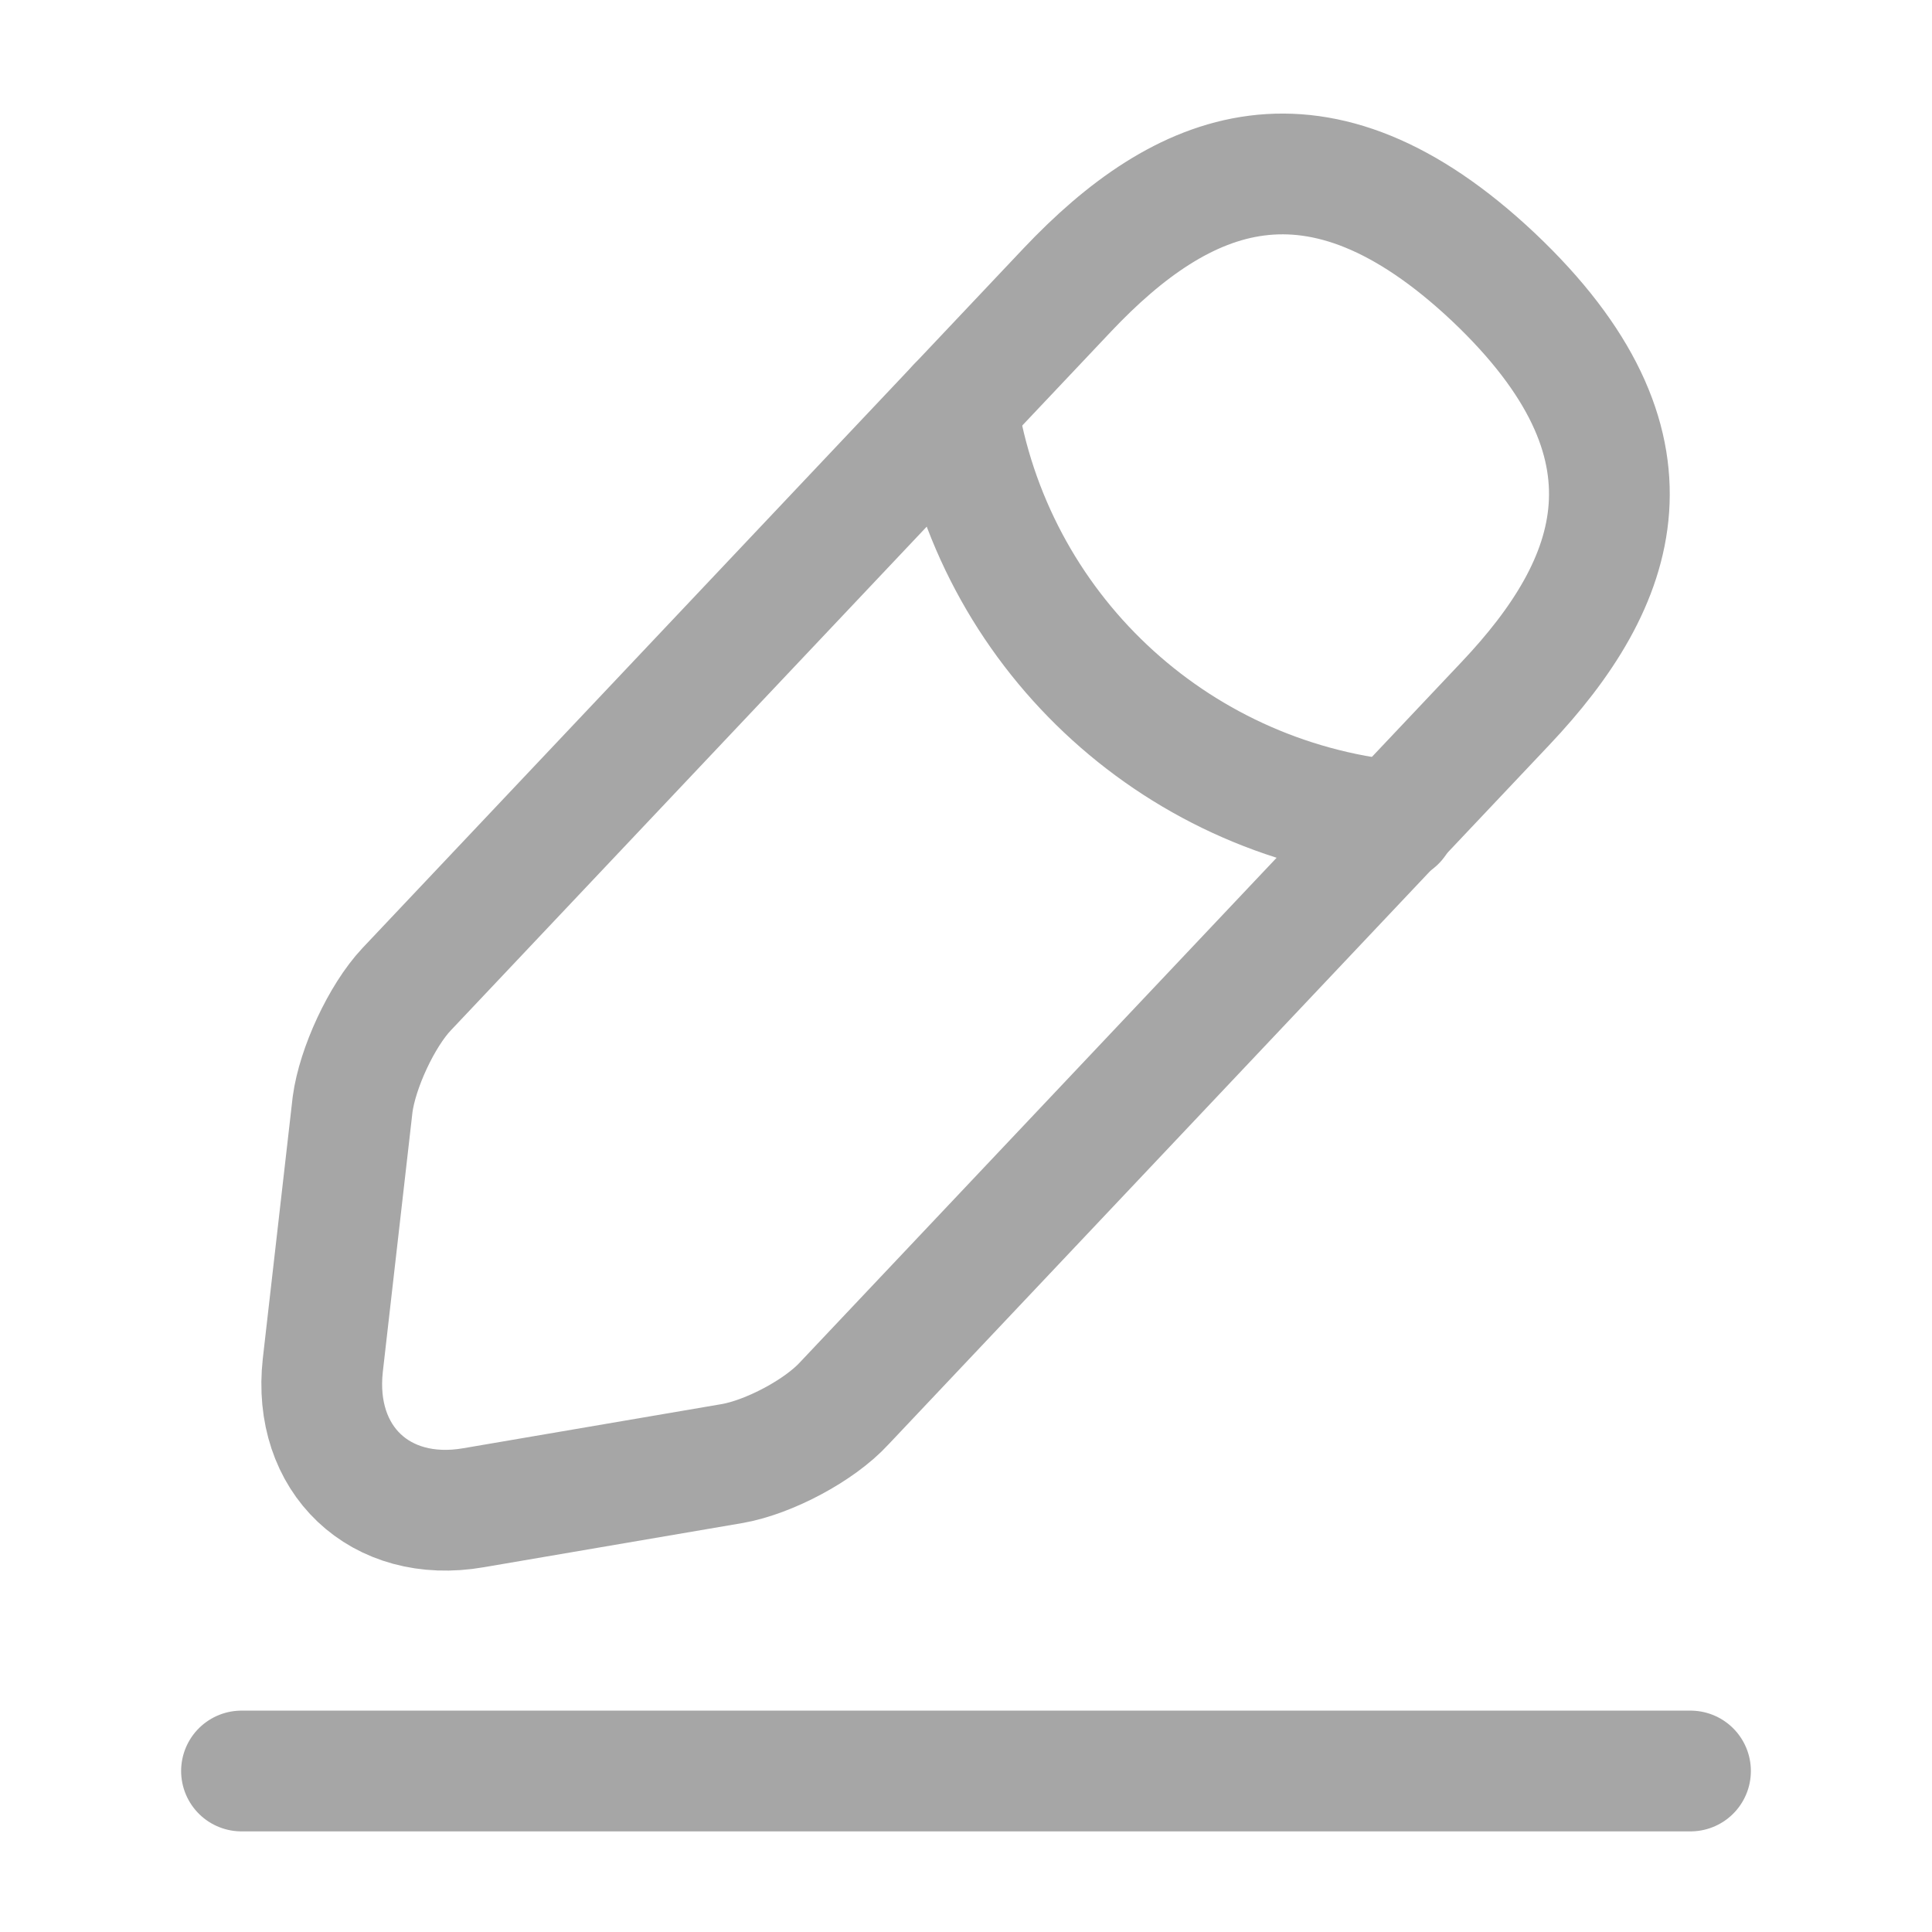
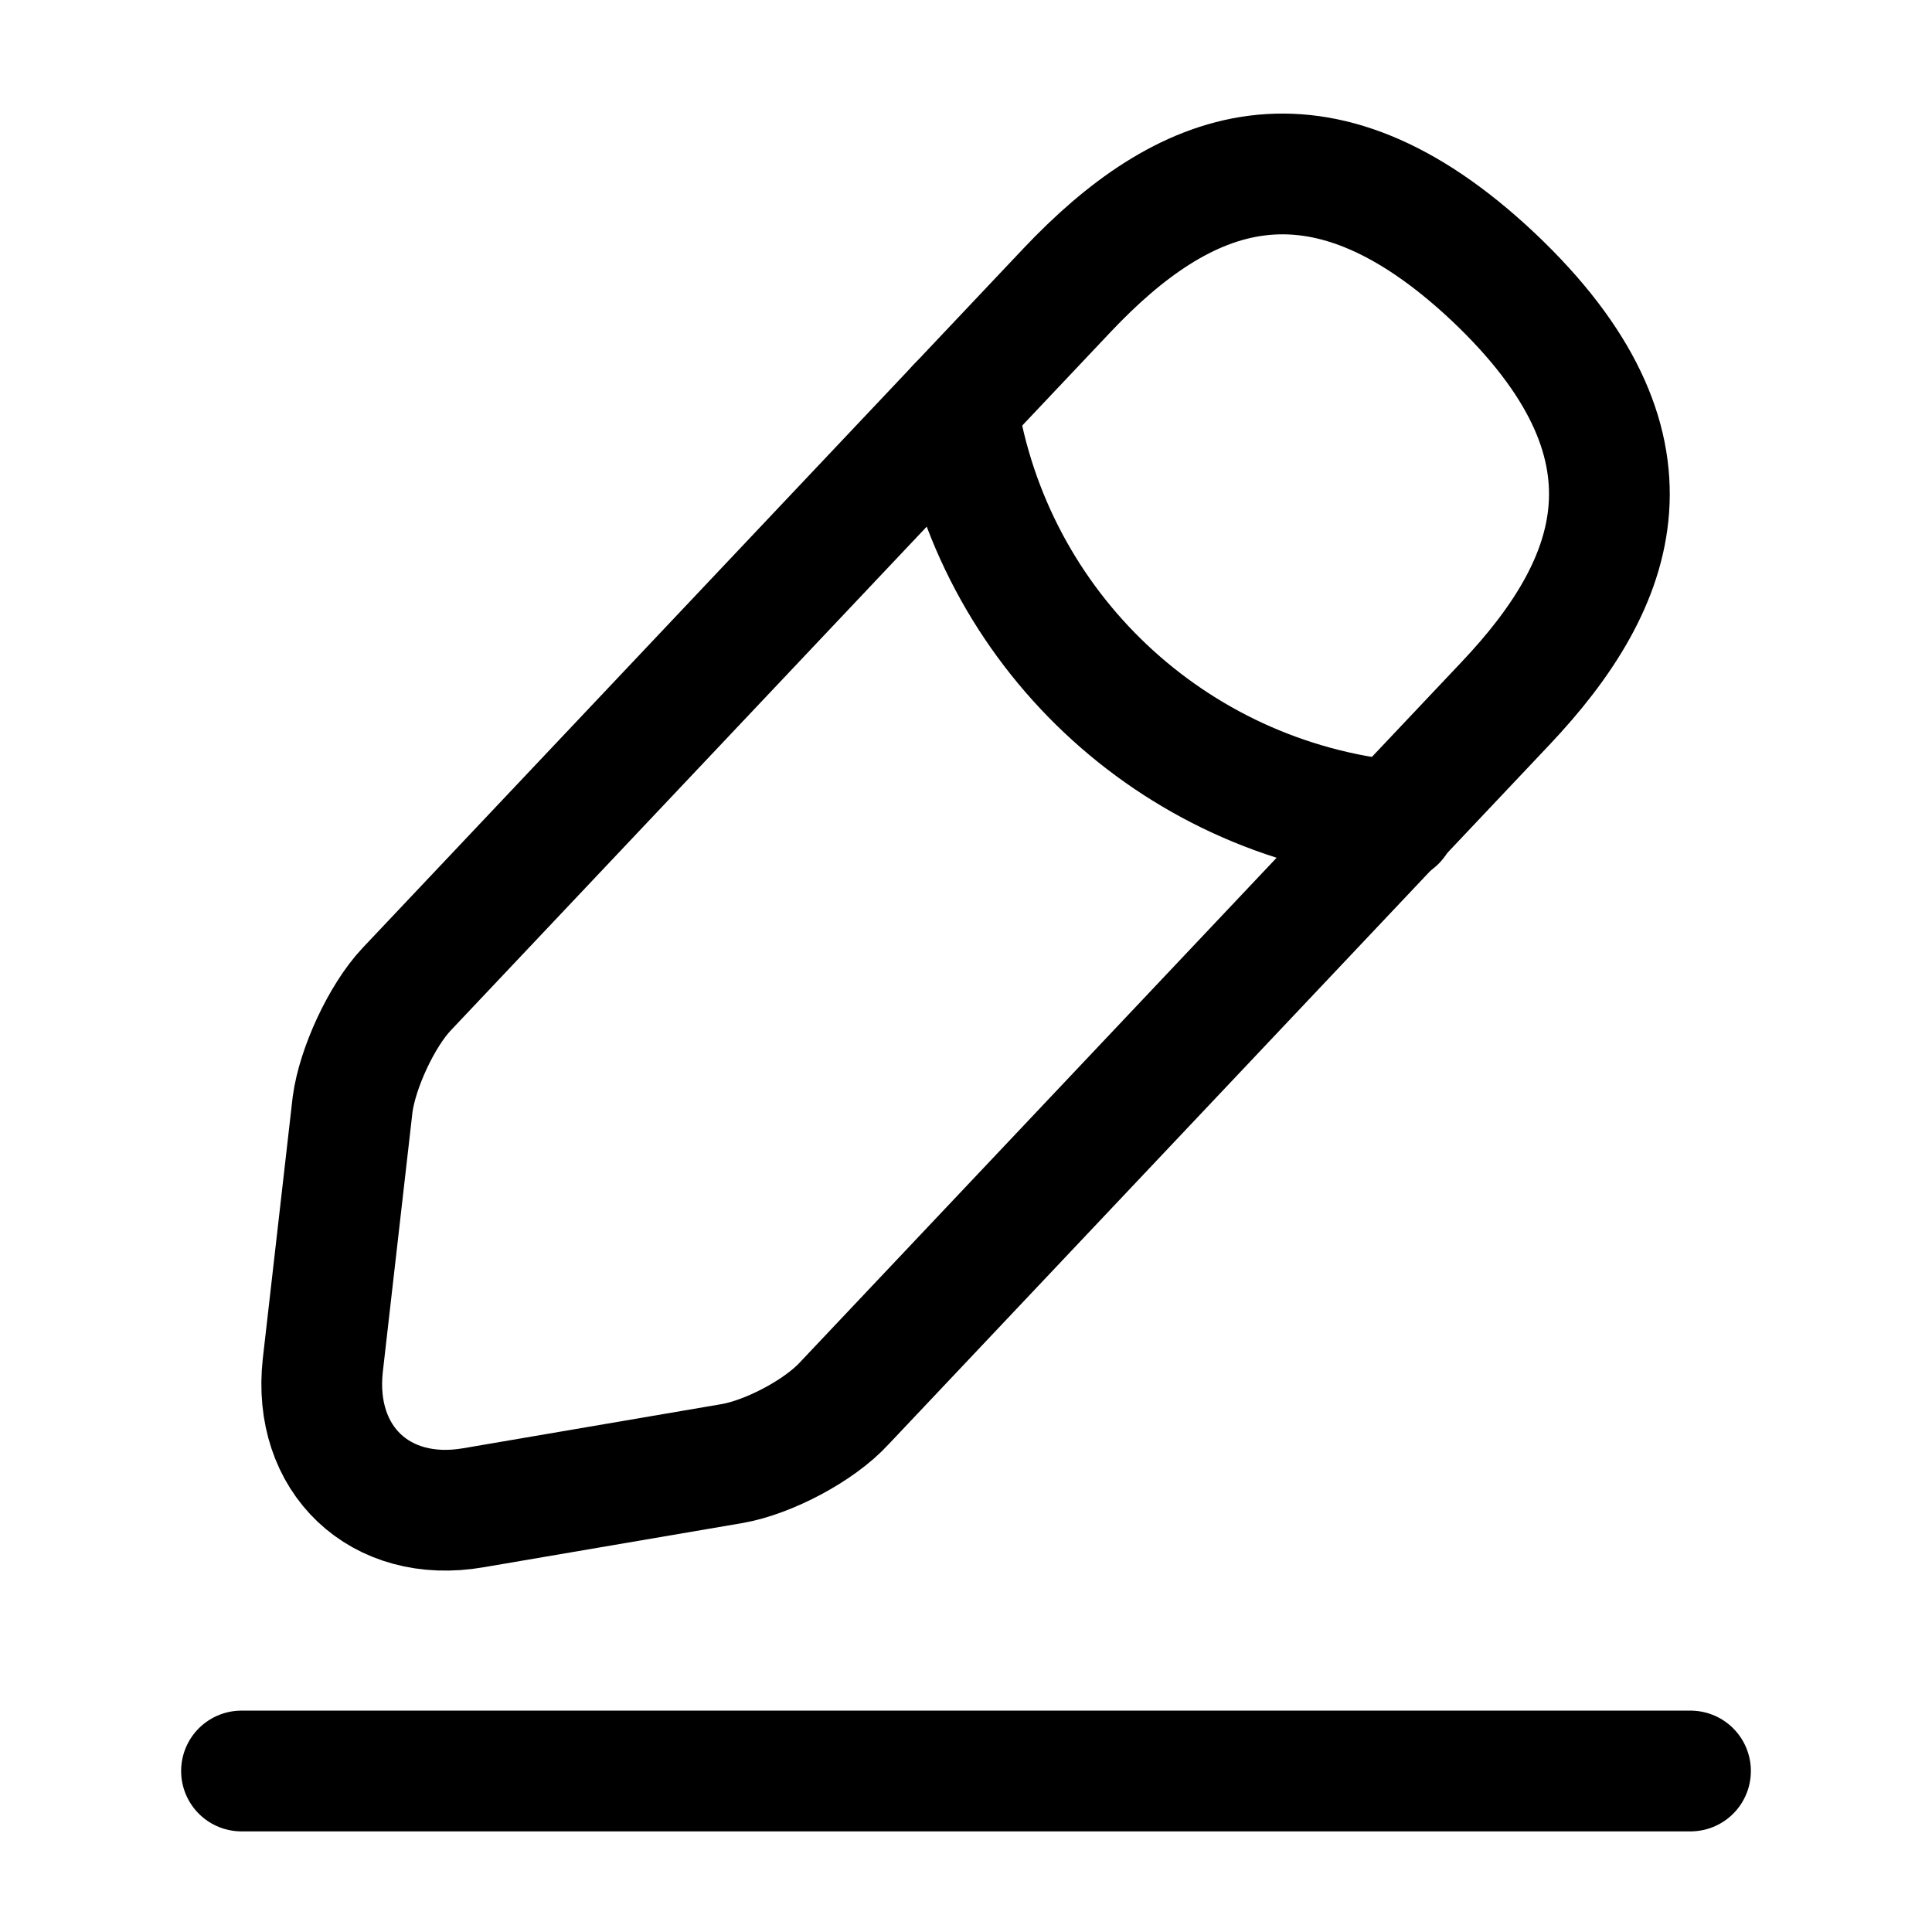
<svg xmlns="http://www.w3.org/2000/svg" width="24" height="24" viewBox="0 0 24 24" fill="none">
-   <path d="M13.26 3.6L5.05 12.29C4.74 12.62 4.44 13.27 4.38 13.72L4.01 16.96C3.88 18.13 4.72 18.93 5.88 18.73L9.1 18.18C9.55 18.1 10.18 17.77 10.49 17.43L18.7 8.74C20.12 7.24 20.76 5.53 18.55 3.44C16.35 1.37 14.68 2.1 13.26 3.6Z" stroke="#A6A6A6" stroke-width="1.5" stroke-miterlimit="10" stroke-linecap="round" stroke-linejoin="round" />
-   <path d="M11.89 5.05C12.32 7.81 14.56 9.92 17.34 10.2" stroke="#A6A6A6" stroke-width="1.5" stroke-miterlimit="10" stroke-linecap="round" stroke-linejoin="round" />
-   <path d="M3 22H21" stroke="#A6A6A6" stroke-width="1.5" stroke-miterlimit="10" stroke-linecap="round" stroke-linejoin="round" />
+   <path d="M13.26 3.6L5.05 12.29C4.74 12.62 4.44 13.27 4.38 13.72L4.01 16.96C3.88 18.13 4.72 18.93 5.88 18.73L9.1 18.18C9.55 18.1 10.18 17.77 10.49 17.43L18.7 8.74C20.12 7.24 20.76 5.53 18.55 3.44C16.35 1.37 14.68 2.1 13.26 3.6Z" stroke="#000000" stroke-width="1.5" stroke-miterlimit="10" stroke-linecap="round" stroke-linejoin="round" />
+   <path d="M11.89 5.05C12.32 7.81 14.56 9.92 17.34 10.2" stroke="#000000" stroke-width="1.5" stroke-miterlimit="10" stroke-linecap="round" stroke-linejoin="round" />
+   <path d="M3 22H21" stroke="#000000" stroke-width="1.5" stroke-miterlimit="10" stroke-linecap="round" stroke-linejoin="round" />
</svg>
